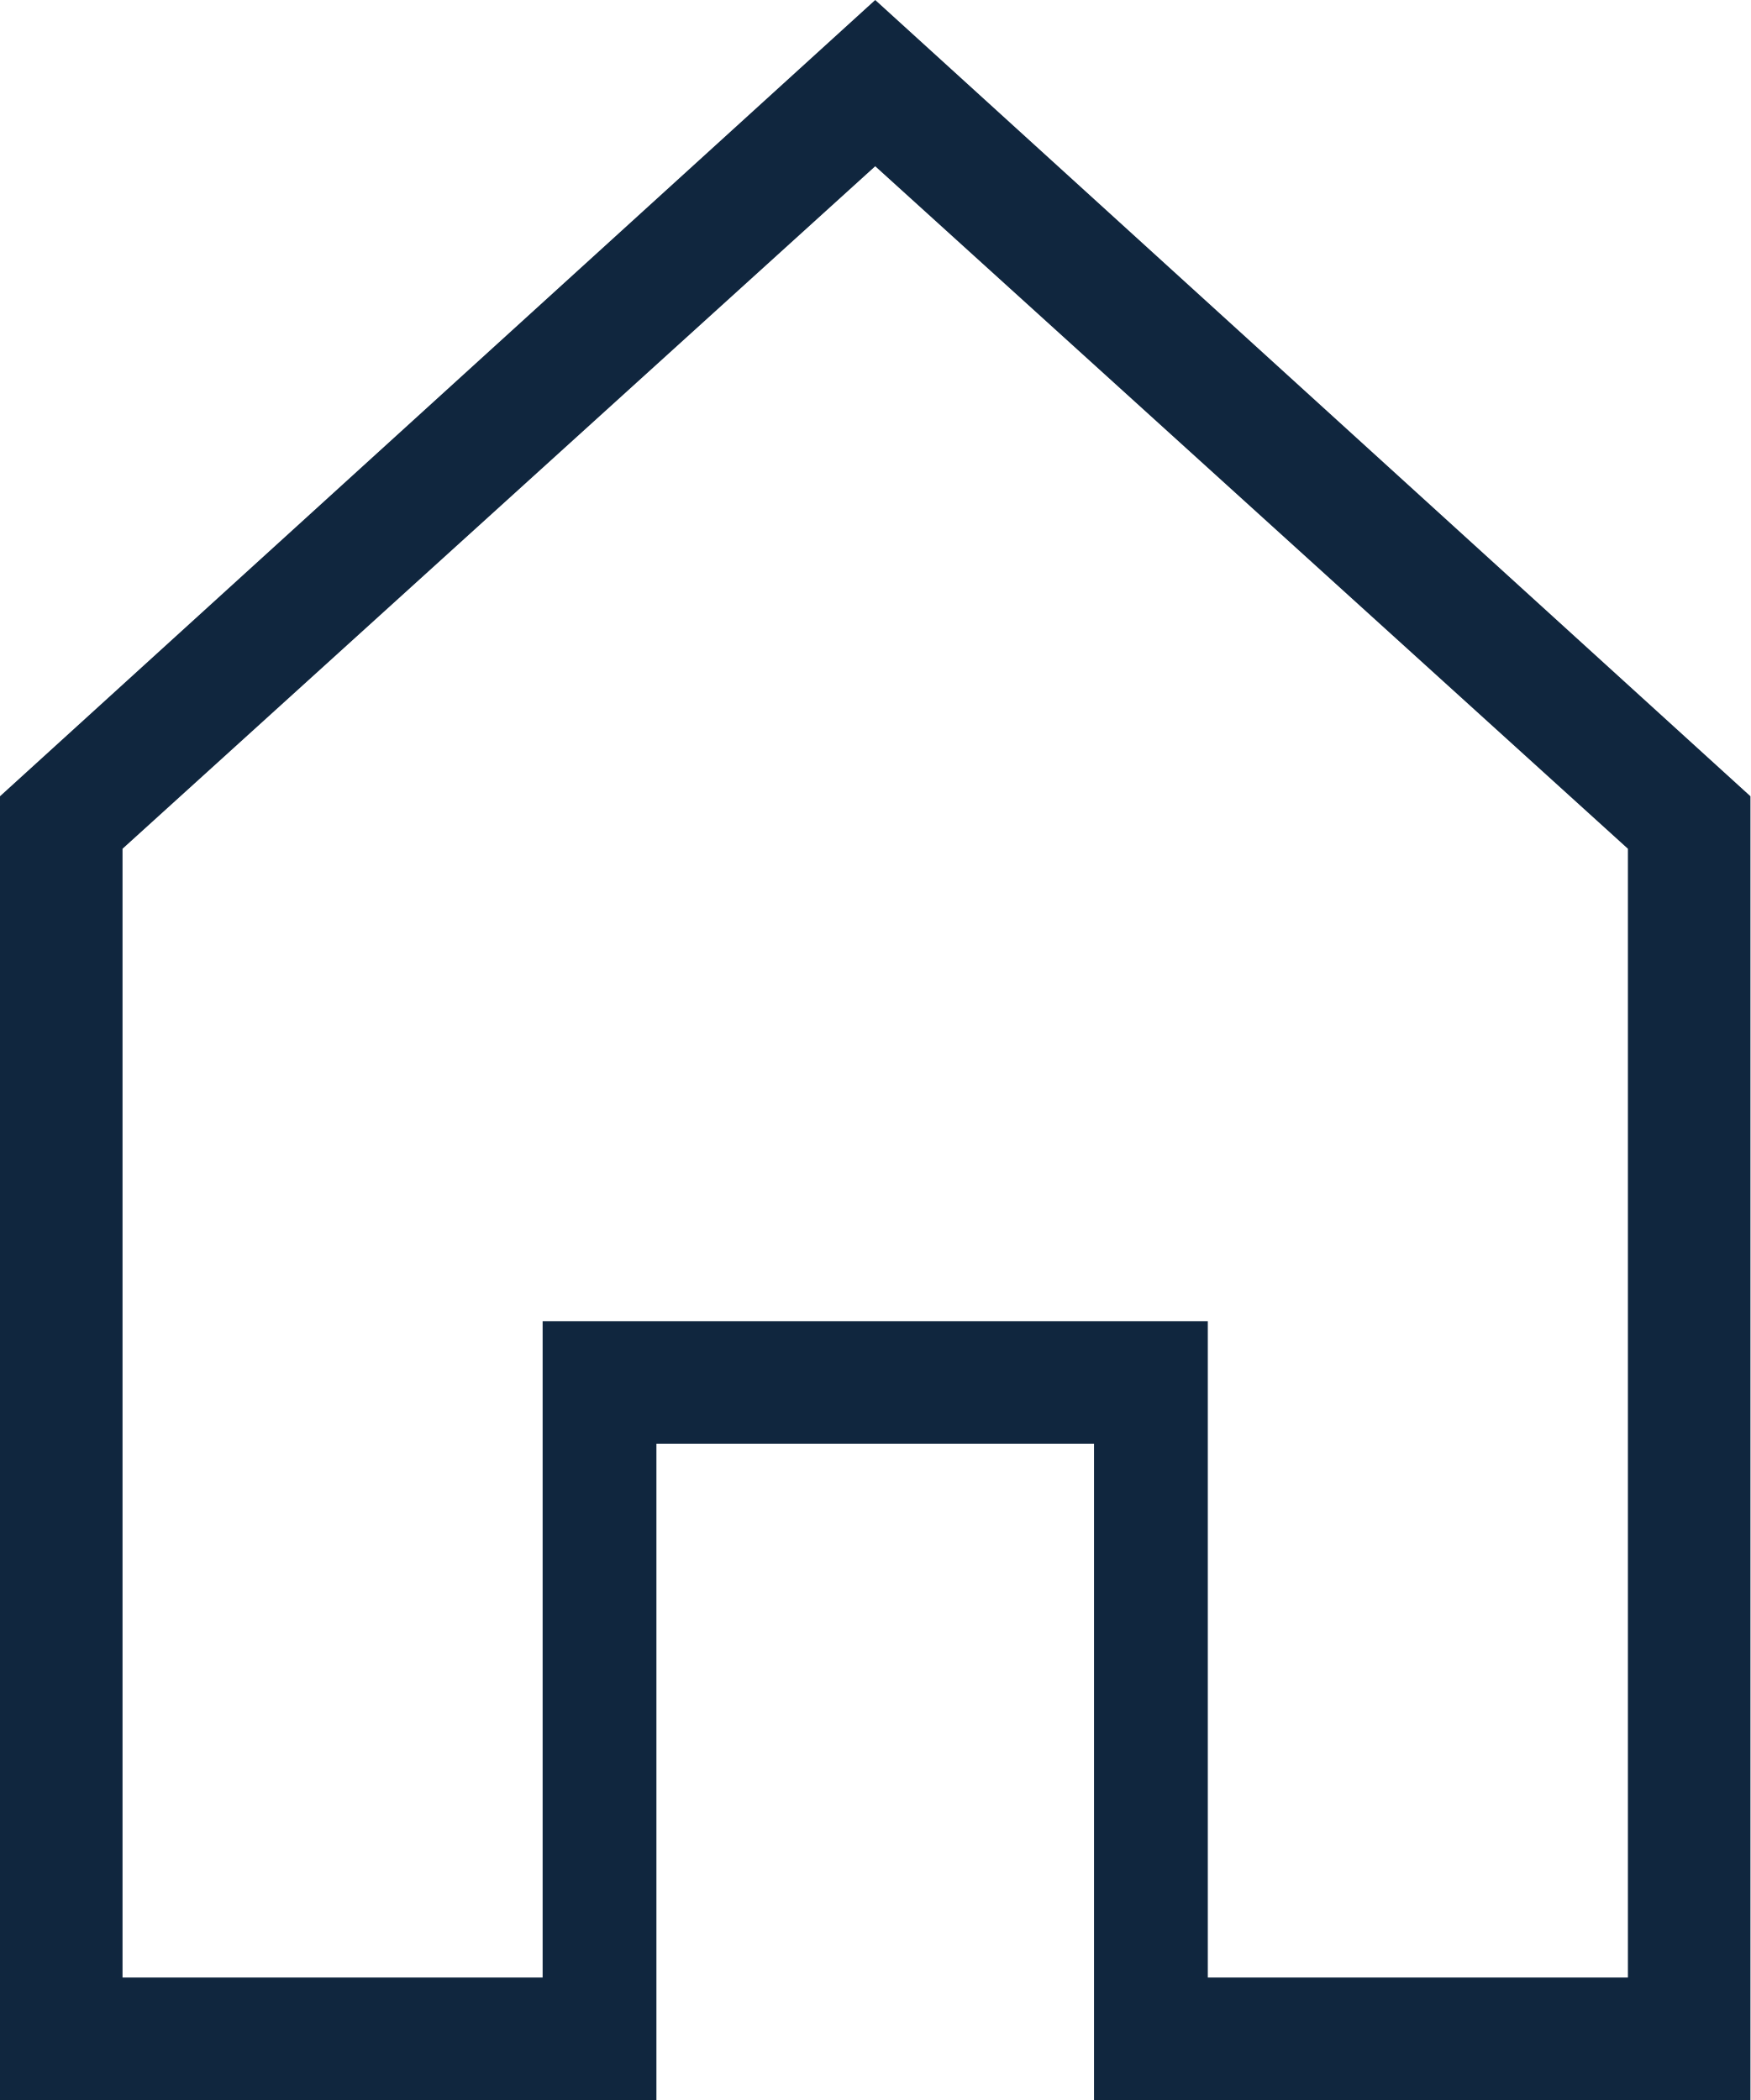
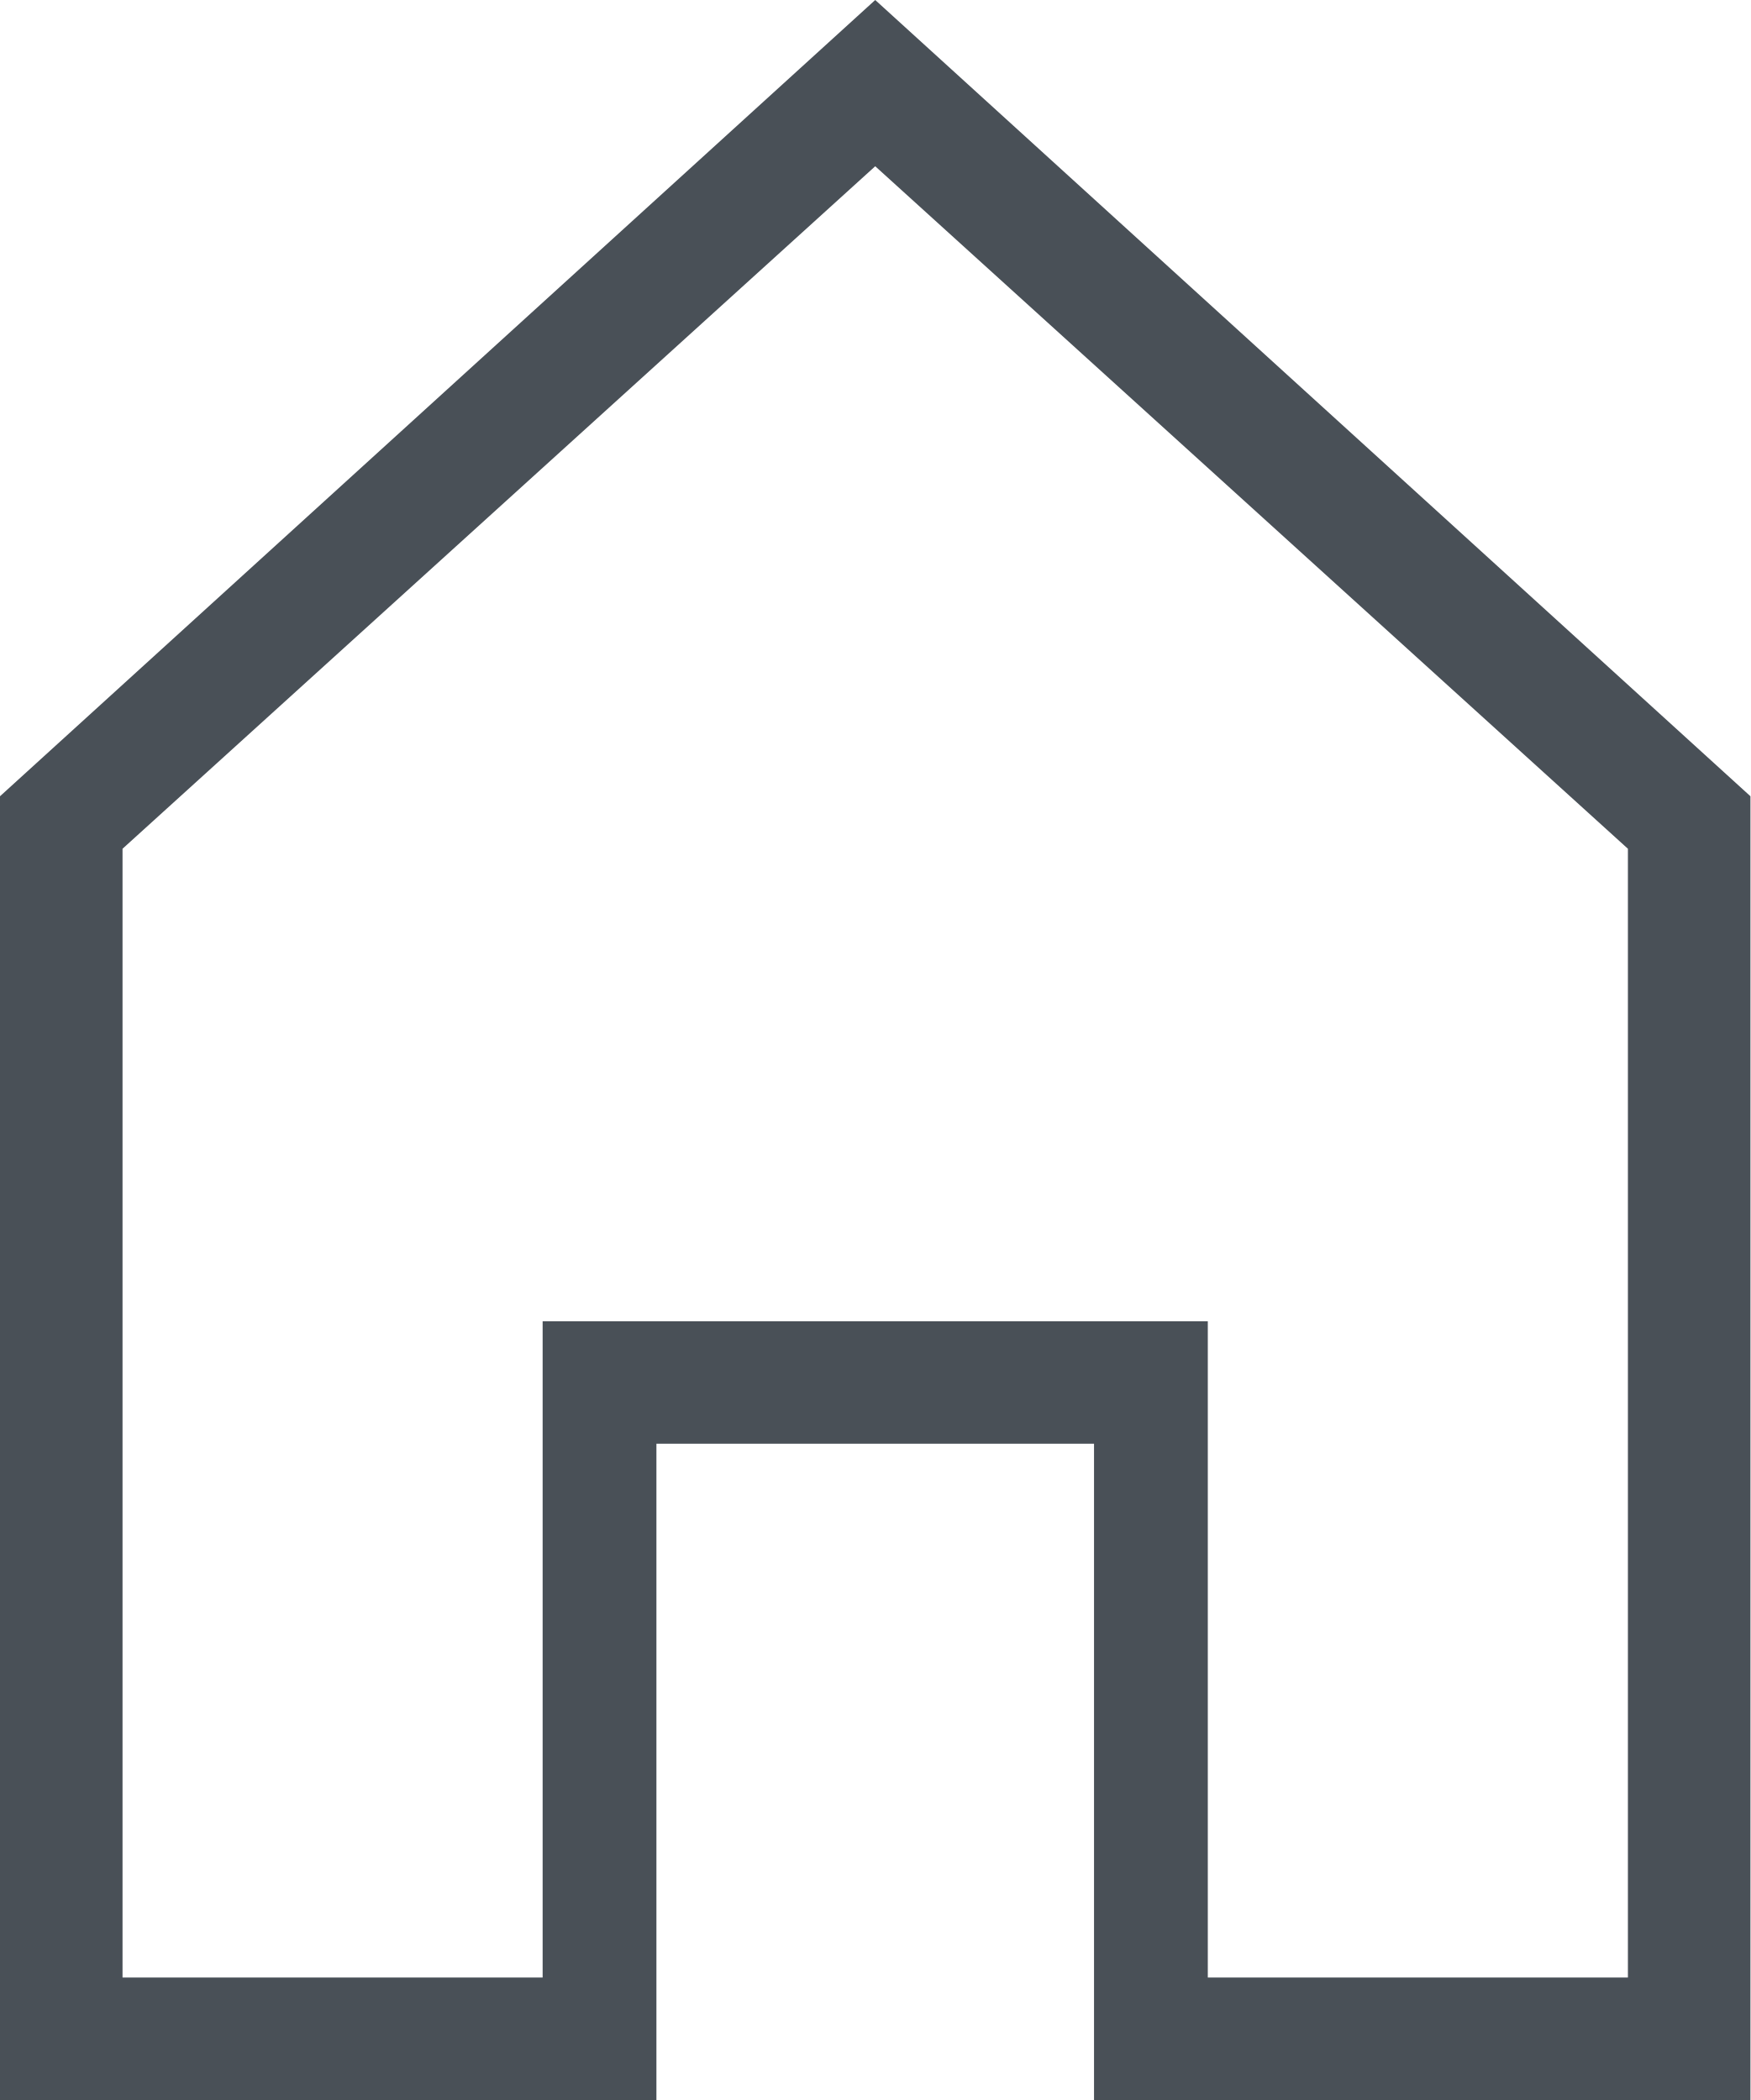
<svg xmlns="http://www.w3.org/2000/svg" version="1.1" id="Home" x="0px" y="0px" viewBox="0 0 20 24" style="enable-background:new 0 0 20 24;" xml:space="preserve">
  <style type="text/css">
- 	.st0{fill:#10263E;}
+ 	.st0{fill:#495057;}
</style>
  <path class="st0" d="M20,24h-7.5v-7.5h-5V24H0V9.1L10,0l10,9.1V24z M13.8,22.6h4.8V9.7L10,1.9L1.4,9.7v12.9h4.8v-7.5h7.6V22.6z" />
</svg>
